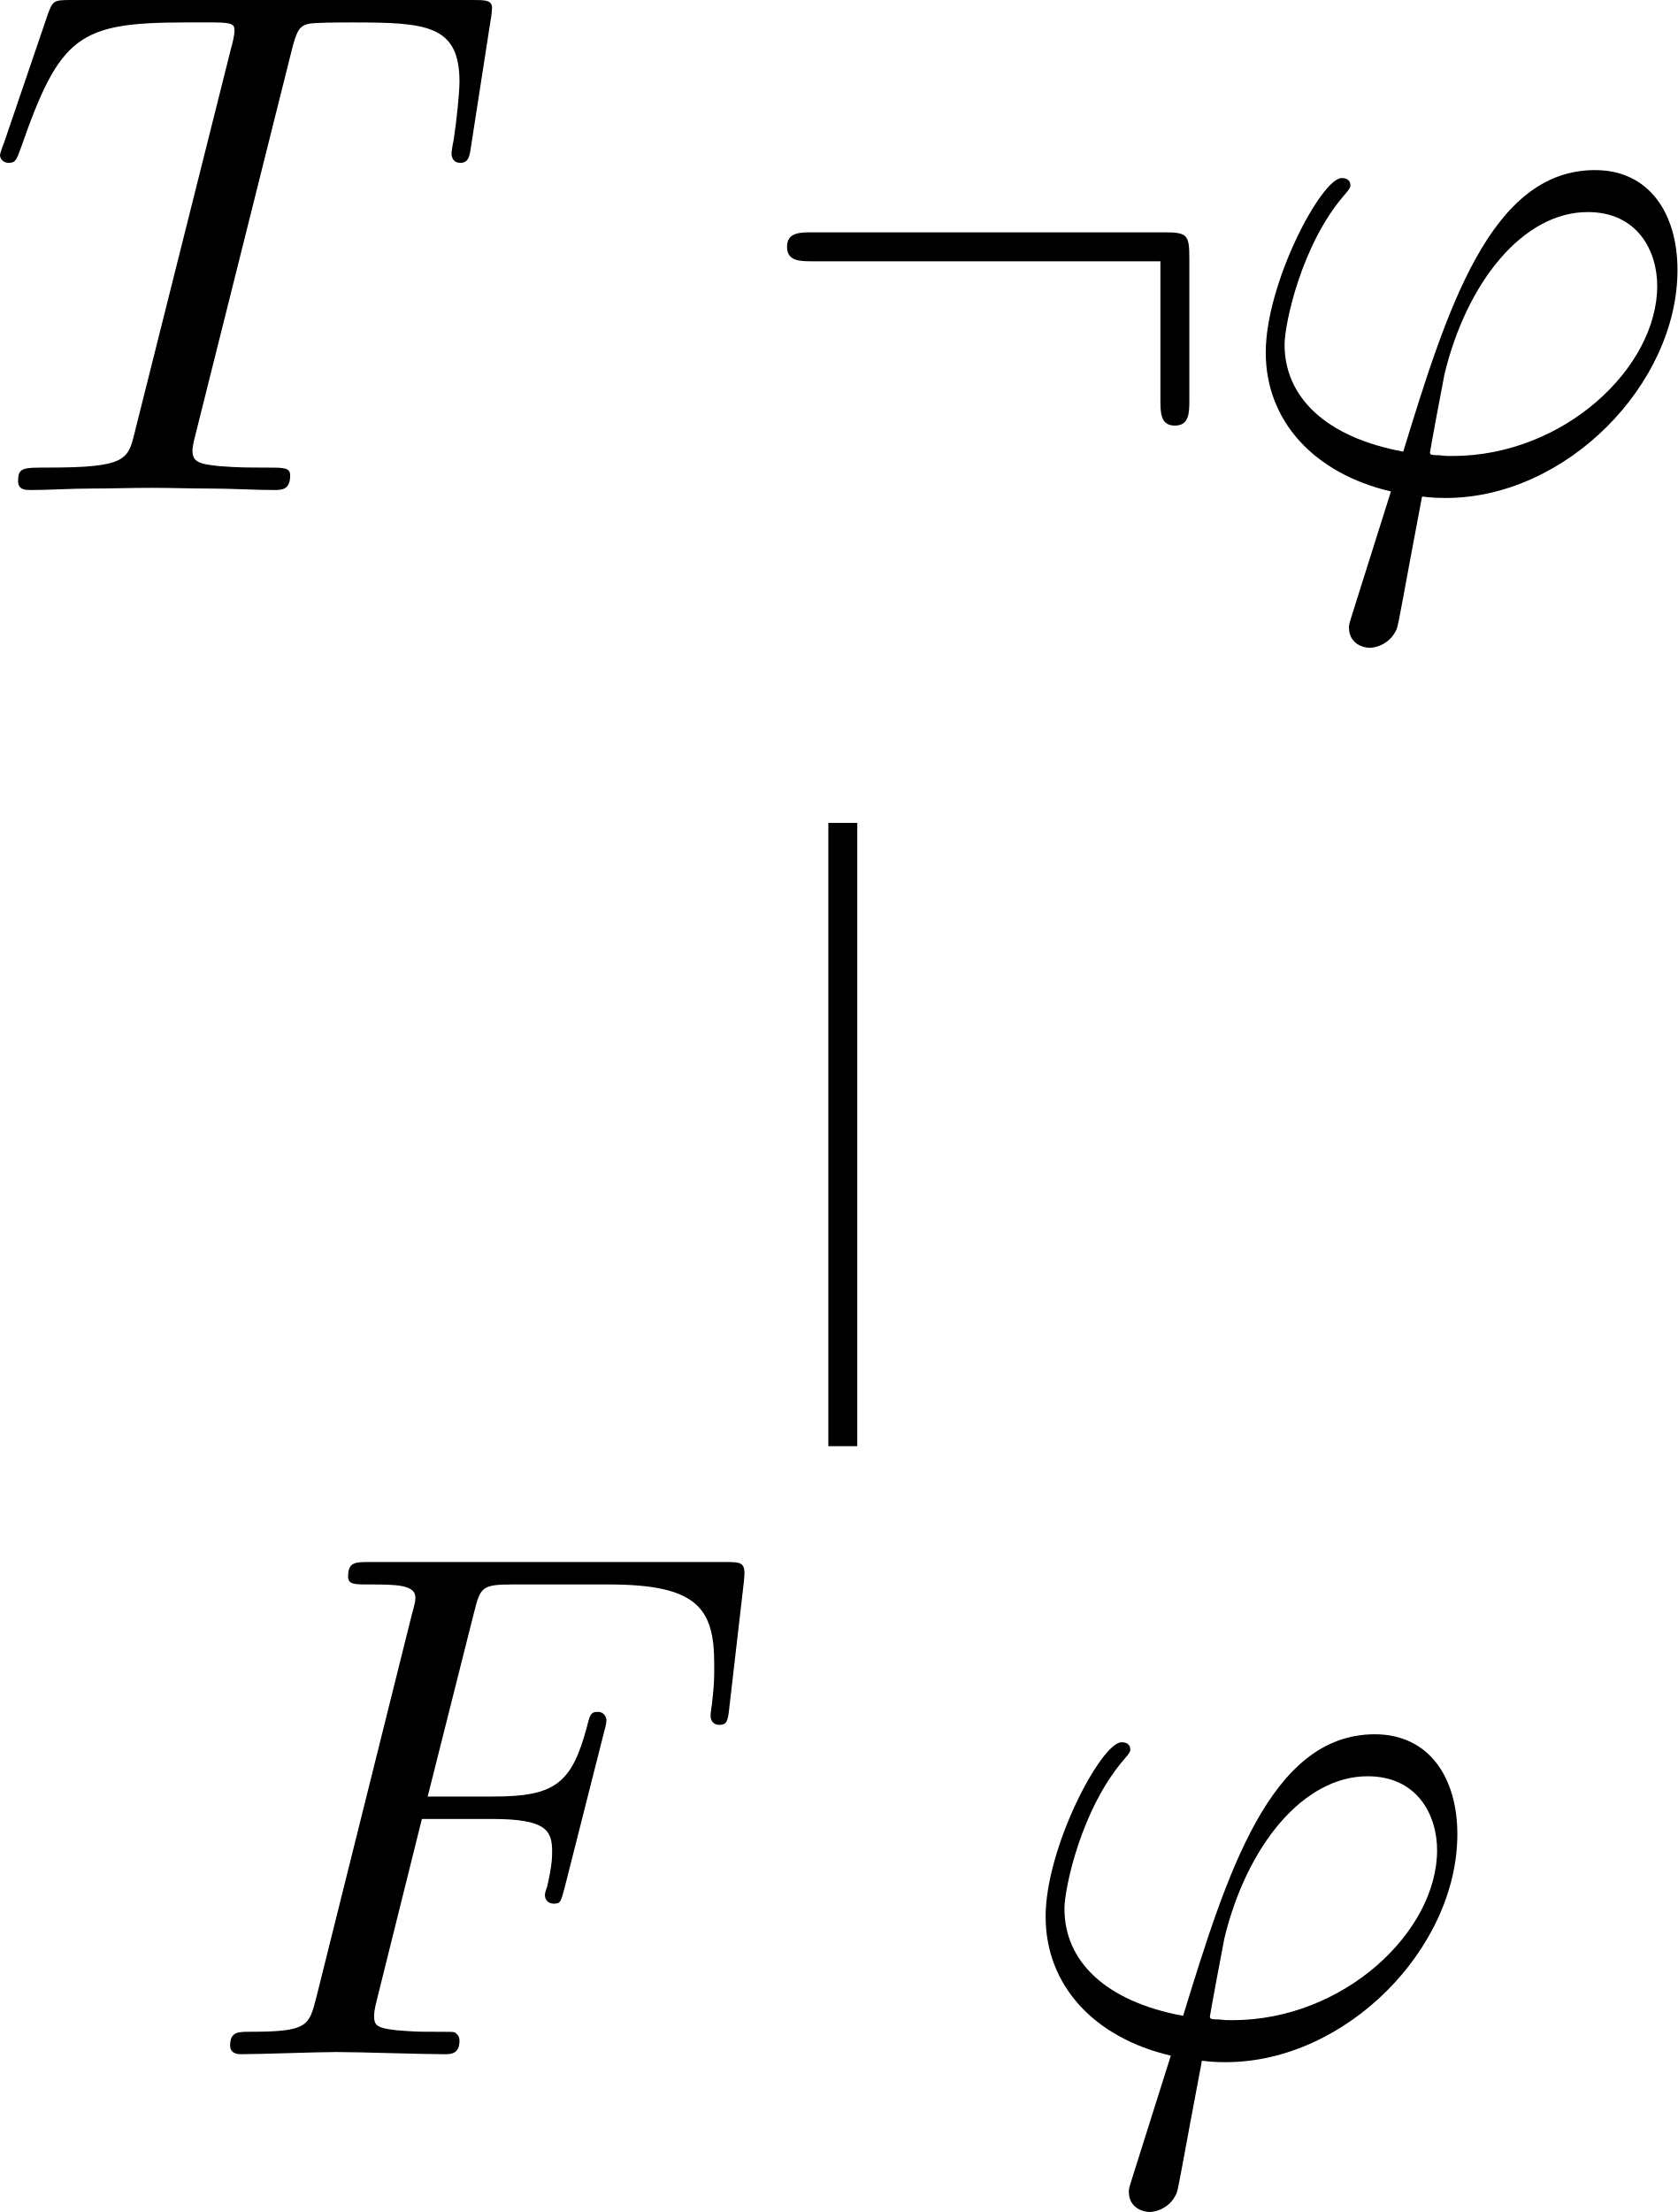
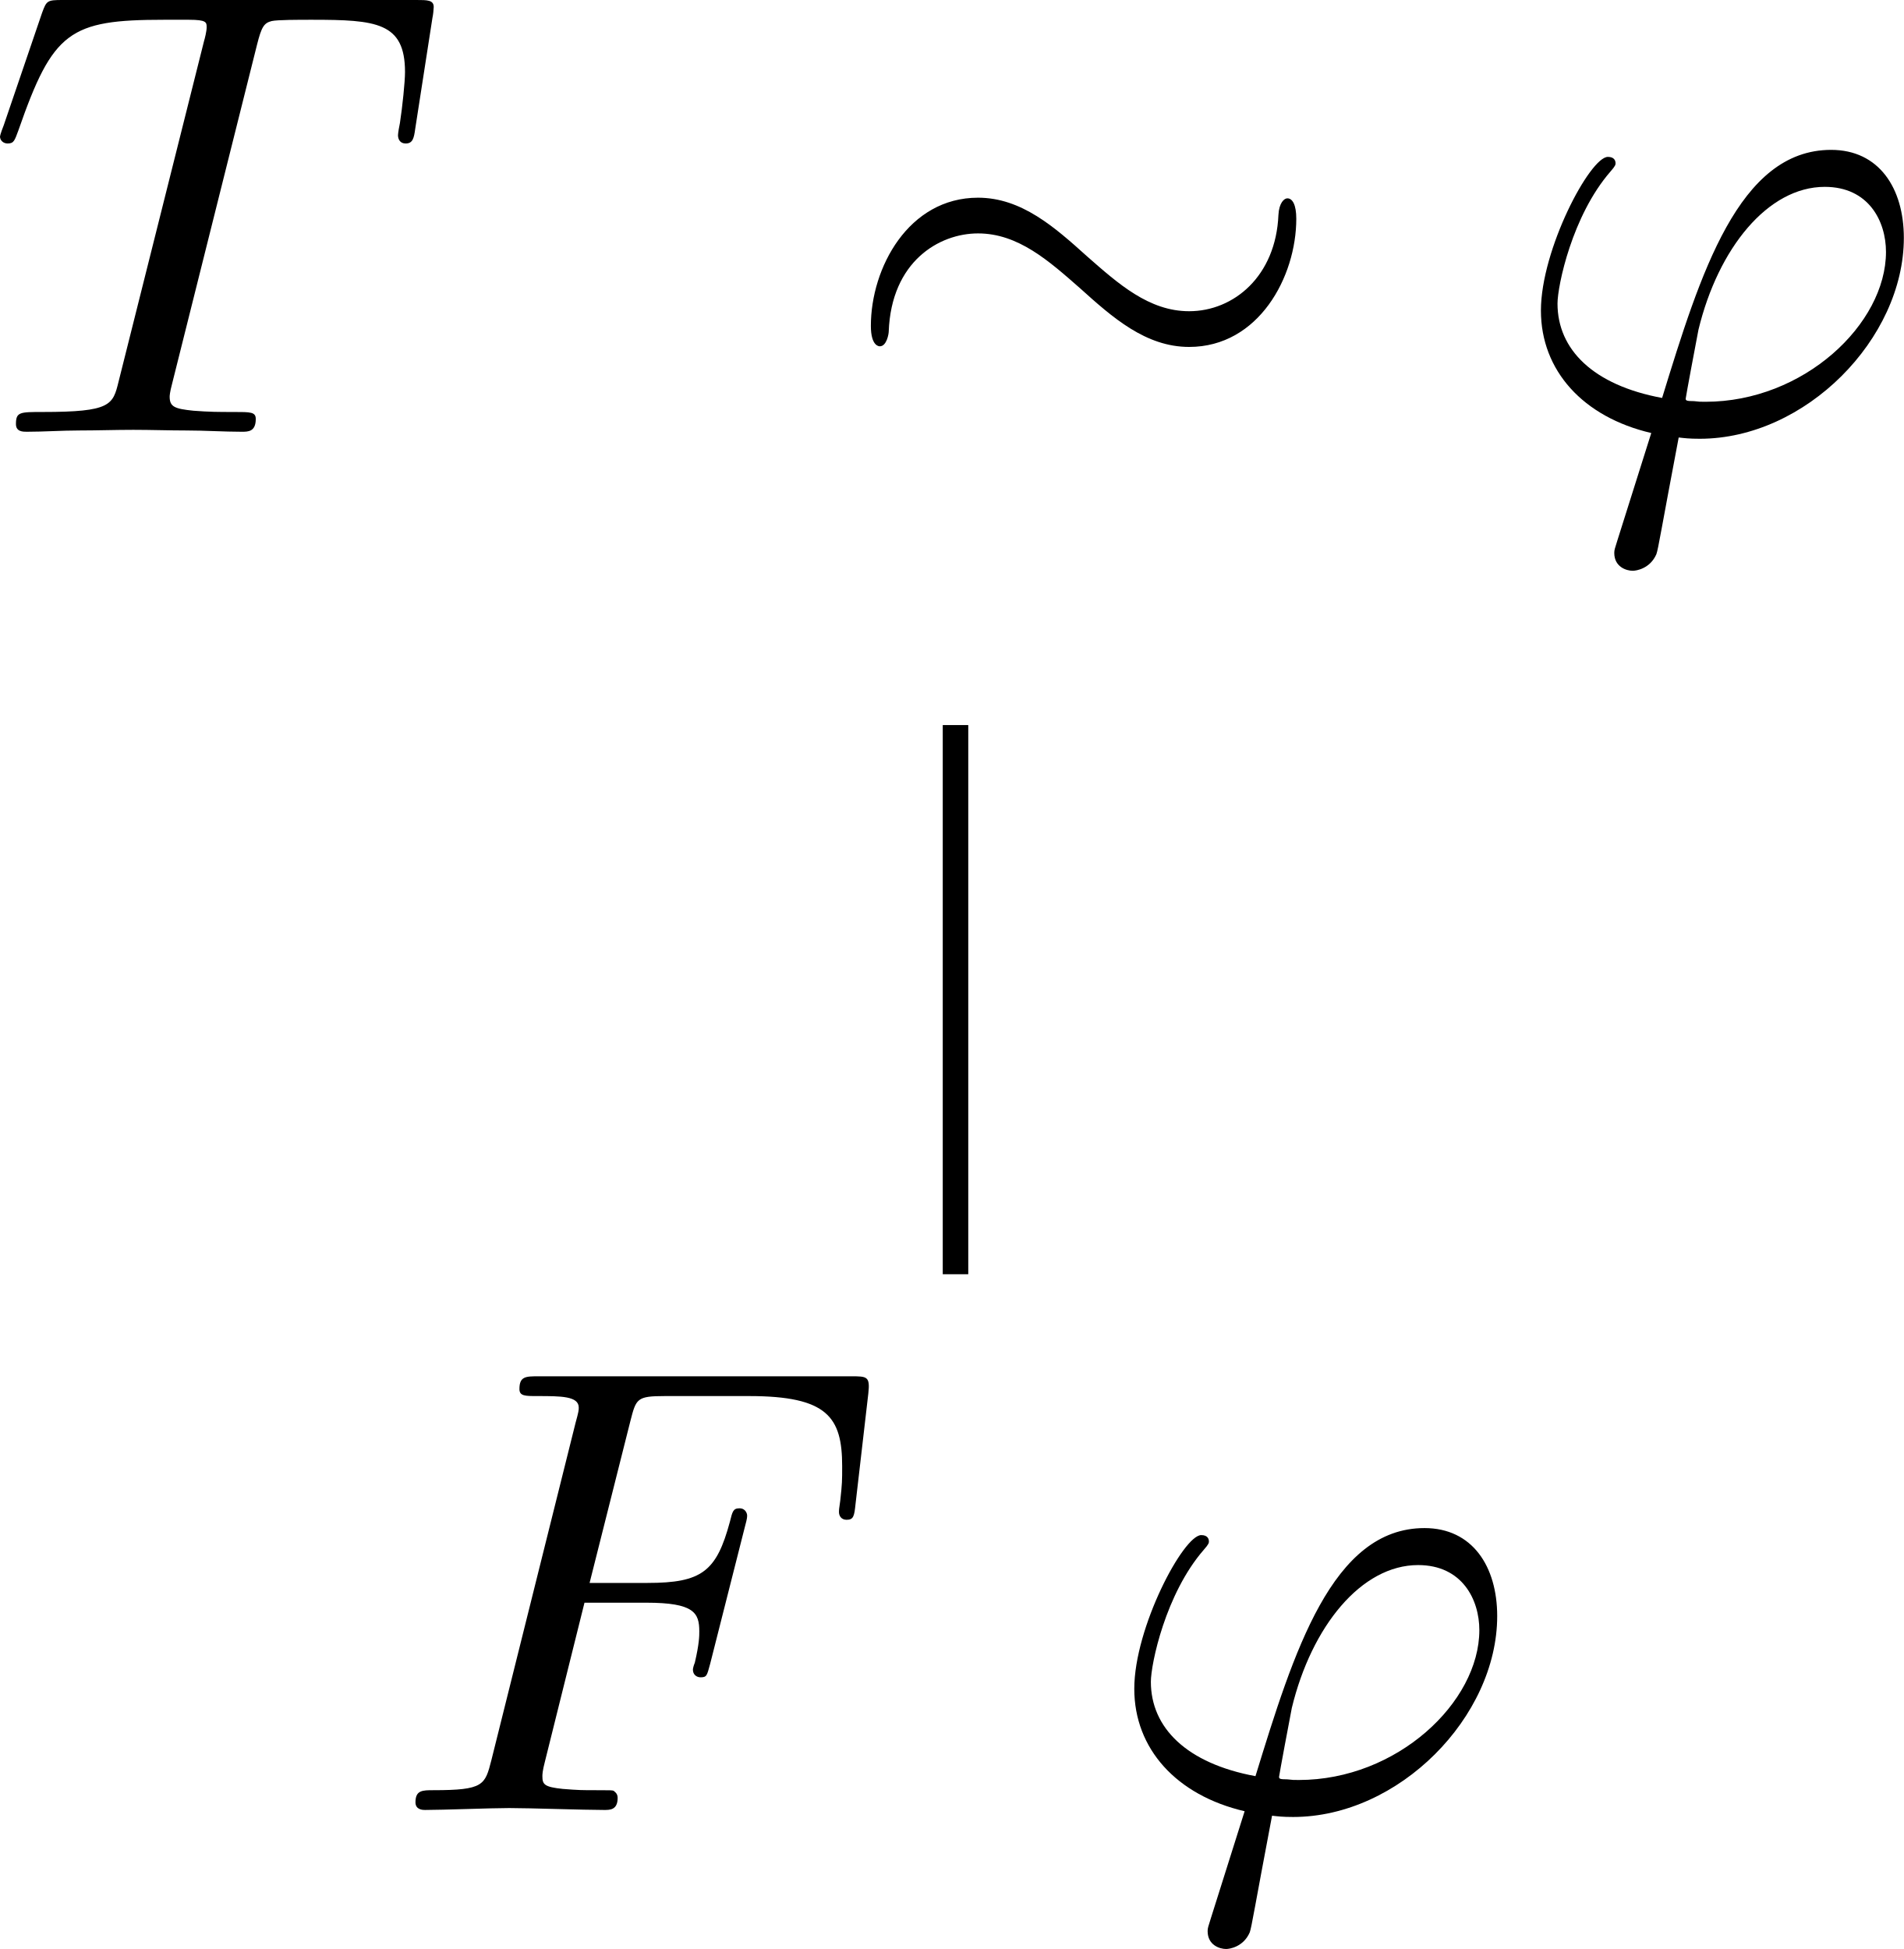
- <svg xmlns="http://www.w3.org/2000/svg" xmlns:xlink="http://www.w3.org/1999/xlink" version="1.1" width="64.155pt" height="84.574pt" viewBox="0 0 64.155 84.574" id="svg6">
+ <svg xmlns="http://www.w3.org/2000/svg" xmlns:xlink="http://www.w3.org/1999/xlink" version="1.1" width="82.605pt" height="84.574pt" viewBox="0 0 82.605 84.574" id="svg6">
  <defs id="defs6" />
-   <g enable-background="new" id="g6" transform="translate(-837.478,-355.6121)">
-     <symbol id="font_0_4">
+   <g enable-background="new" id="g6" transform="translate(-828.253,-355.6121)">
+     <symbol id="font_0_7">
      <path d="m 0.403,0.607 c 0.007,0.028 0.011,0.034 0.023,0.037 0.009,0.002 0.042,0.002 0.063,0.002 0.101,0 0.146,-0.004 0.146,-0.082 0,-0.015 -0.004,-0.054 -0.008,-0.08 -9.9999e-4,-0.004 -0.003,-0.016 -0.003,-0.019 0,-0.006 0.003,-0.013 0.012,-0.013 0.011,0 0.013,0.008 0.015,0.023 l 0.027,0.174 c 9.9994e-4,0.004 0.002,0.014 0.002,0.017 0,0.011 -0.01,0.011 -0.027,0.011 H 0.098 C 0.074,0.677 0.073,0.676 0.066,0.657 L 0.006,0.481 c -0.001,-0.002 -0.006,-0.016 -0.006,-0.018 0,-0.006 0.005,-0.011 0.012,-0.011 0.01,0 0.011,0.005 0.017,0.021 C 0.083,0.628 0.109,0.646 0.257,0.646 h 0.039 c 0.028,0 0.028,-0.004 0.028,-0.012 0,-0.006 -0.003,-0.018 -0.004,-0.021 L 0.186,0.079 C 0.177,0.042 0.174,0.031 0.067,0.031 0.031,0.031 0.025,0.031 0.025,0.012 0.025,0 0.036,0 0.042,0 c 0.027,0 0.055,0.002 0.082,0.002 0.028,0 0.057,0.001 0.085,0.001 0.028,0 0.056,-0.001 0.083,-0.001 C 0.321,0.002 0.351,0 0.379,0 c 0.01,0 0.022,0 0.022,0.02 0,0.011 -0.008,0.011 -0.034,0.011 -0.025,0 -0.038,0 -0.064,0.002 -0.029,0.003 -0.037,0.006 -0.037,0.022 0,9.9999e-4 0,0.006 0.004,0.021 z" id="path1" />
    </symbol>
-     <use xlink:href="#font_0_4" transform="matrix(27.67389,0,0,-27.67389,837.478,374.3473)" id="use1" />
-     <symbol id="font_1_4">
-       <path d="m 0.556,0.231 c 0,0.033 -0.003,0.036 -0.035,0.036 H 0.035 c -0.017,0 -0.035,0 -0.035,-0.02 0,-0.02 0.018,-0.02 0.035,-0.02 H 0.516 V 0.036 c 0,-0.018 0,-0.036 0.02,-0.036 0.02,0 0.02,0.018 0.02,0.036 z" id="path2" />
+     <use xlink:href="#font_0_7" transform="matrix(27.67389,0,0,-27.67389,828.2531,374.3473)" id="use1" />
+     <symbol id="font_1_2">
+       <path d="m 0.667,0.201 c 0,0.022 -0.006,0.032 -0.014,0.032 -0.005,0 -0.013,-0.007 -0.014,-0.026 -0.004,-0.096 -0.07,-0.151 -0.14,-0.151 -0.063,0 -0.111,0.043 -0.16,0.086 -0.051,0.046 -0.103,0.092 -0.171,0.092 C 0.059,0.234 0,0.124 0,0.033 0,0.001 0.013,0.001 0.014,0.001 c 0.011,0 0.014,0.02 0.014,0.023 0.004,0.11 0.079,0.154 0.14,0.154 0.063,0 0.111,-0.043 0.16,-0.086 C 0.379,0.046 0.431,0 0.499,0 0.608,0 0.667,0.11 0.667,0.201 Z" id="path2" />
    </symbol>
-     <use xlink:href="#font_1_4" transform="matrix(27.67389,0,0,-27.67389,867.5776,371.8843)" id="use2" />
+     <use xlink:href="#font_1_2" transform="matrix(27.67389,0,0,-27.67389,866.0387,370.6667)" id="use2" />
    <symbol id="font_0_2">
      <path d="m 0.12,0.048 c -0.004,-0.013 -0.005,-0.015 -0.005,-0.02 0,-0.022 0.019,-0.028 0.029,-0.028 0.005,0 0.027,0.003 0.037,0.026 0.003,0.008 0.008,0.041 0.035,0.183 0.009,-0.001 0.016,-0.002 0.033,-0.002 C 0.415,0.207 0.569,0.364 0.569,0.522 0.569,0.6 0.53,0.66 0.455,0.66 0.31,0.66 0.25,0.466 0.19,0.271 c -0.108,0.02 -0.164,0.076 -0.164,0.148 0,0.028 0.023,0.138 0.083,0.207 0.008,0.009 0.008,0.011 0.008,0.013 0,0.004 -0.002,0.01 -0.012,0.01 C 0.077,0.649 0,0.504 0,0.408 0,0.314 0.066,0.241 0.173,0.216 l -0.053,-0.168 m 0.138,0.217 c -0.008,0 -0.01,0 -0.018,9.9997e-4 -0.012,0 -0.013,0.001 -0.013,0.004 0,0.002 0.017,0.093 0.02,0.108 C 0.278,0.506 0.356,0.602 0.445,0.602 0.514,0.602 0.541,0.548 0.541,0.5 0.541,0.387 0.412,0.265 0.258,0.265 Z" id="path3" />
    </symbol>
-     <use xlink:href="#font_0_2" transform="matrix(27.67389,0,0,-27.67389,885.8864,380.3802)" id="use3" />
+     <use xlink:href="#font_0_2" transform="matrix(27.67389,0,0,-27.67389,895.1115,380.3802)" id="use3" />
    <path transform="matrix(2.7674,0,0,-2.7674,869.7111,410.9056)" stroke-width="0.4" stroke-linecap="butt" stroke-miterlimit="10" stroke-linejoin="miter" fill="none" stroke="#000000" d="M 0,0 V 8.611" id="path4" />
-     <symbol id="font_0_3">
+     <symbol id="font_0_6">
      <path d="m 0.265,0.325 h 0.097 c 0.075,0 0.083,-0.016 0.083,-0.045 0,-0.007 0,-0.019 -0.007,-0.049 -0.002,-0.005 -0.003,-0.009 -0.003,-0.011 0,-0.008 0.006,-0.012 0.012,-0.012 0.01,0 0.01,0.003 0.015,0.021 L 0.517,0.446 C 0.52,0.457 0.52,0.459 0.52,0.462 c 0,0.002 -0.002,0.011 -0.012,0.011 -0.01,0 -0.011,-0.005 -0.015,-0.021 -0.021,-0.078 -0.044,-0.096 -0.129,-0.096 H 0.273 L 0.337,0.61 c 0.009,0.035 0.01,0.039 0.054,0.039 H 0.523 C 0.646,0.649 0.669,0.616 0.669,0.539 c 0,-0.023 0,-0.027 -0.003,-0.054 -0.002,-0.013 -0.002,-0.015 -0.002,-0.018 0,-0.005 0.003,-0.012 0.012,-0.012 0.011,0 0.012,0.006 0.014,0.025 l 0.02,0.173 c 0.003,0.027 -0.002,0.027 -0.027,0.027 h -0.49 c -0.02,0 -0.03,0 -0.03,-0.02 0,-0.011 0.009,-0.011 0.028,-0.011 0.037,0 0.065,0 0.065,-0.018 0,-0.004 0,-0.006 -0.005,-0.024 L 0.119,0.078 C 0.109,0.039 0.107,0.031 0.028,0.031 0.011,0.031 0,0.031 0,0.012 0,0 0.012,0 0.015,0 0.044,0 0.118,0.003 0.147,0.003 0.18,0.003 0.263,0 0.296,0 0.305,0 0.317,0 0.317,0.019 0.317,0.027 0.311,0.029 0.311,0.03 0.308,0.031 0.306,0.031 0.283,0.031 c -0.022,0 -0.027,0 -0.052,0.002 -0.029,0.003 -0.032,0.007 -0.032,0.02 0,0.002 0,0.008 0.004,0.023 z" id="path5" />
    </symbol>
-     <use xlink:href="#font_0_3" transform="matrix(27.67389,0,0,-27.67389,846.2794,434.1528)" id="use5" />
+     <use xlink:href="#font_0_6" transform="matrix(27.67389,0,0,-27.67389,846.2794,434.1528)" id="use5" />
    <use xlink:href="#font_0_2" transform="matrix(27.67389,0,0,-27.67389,877.4679,440.1857)" id="use6" />
  </g>
</svg>
